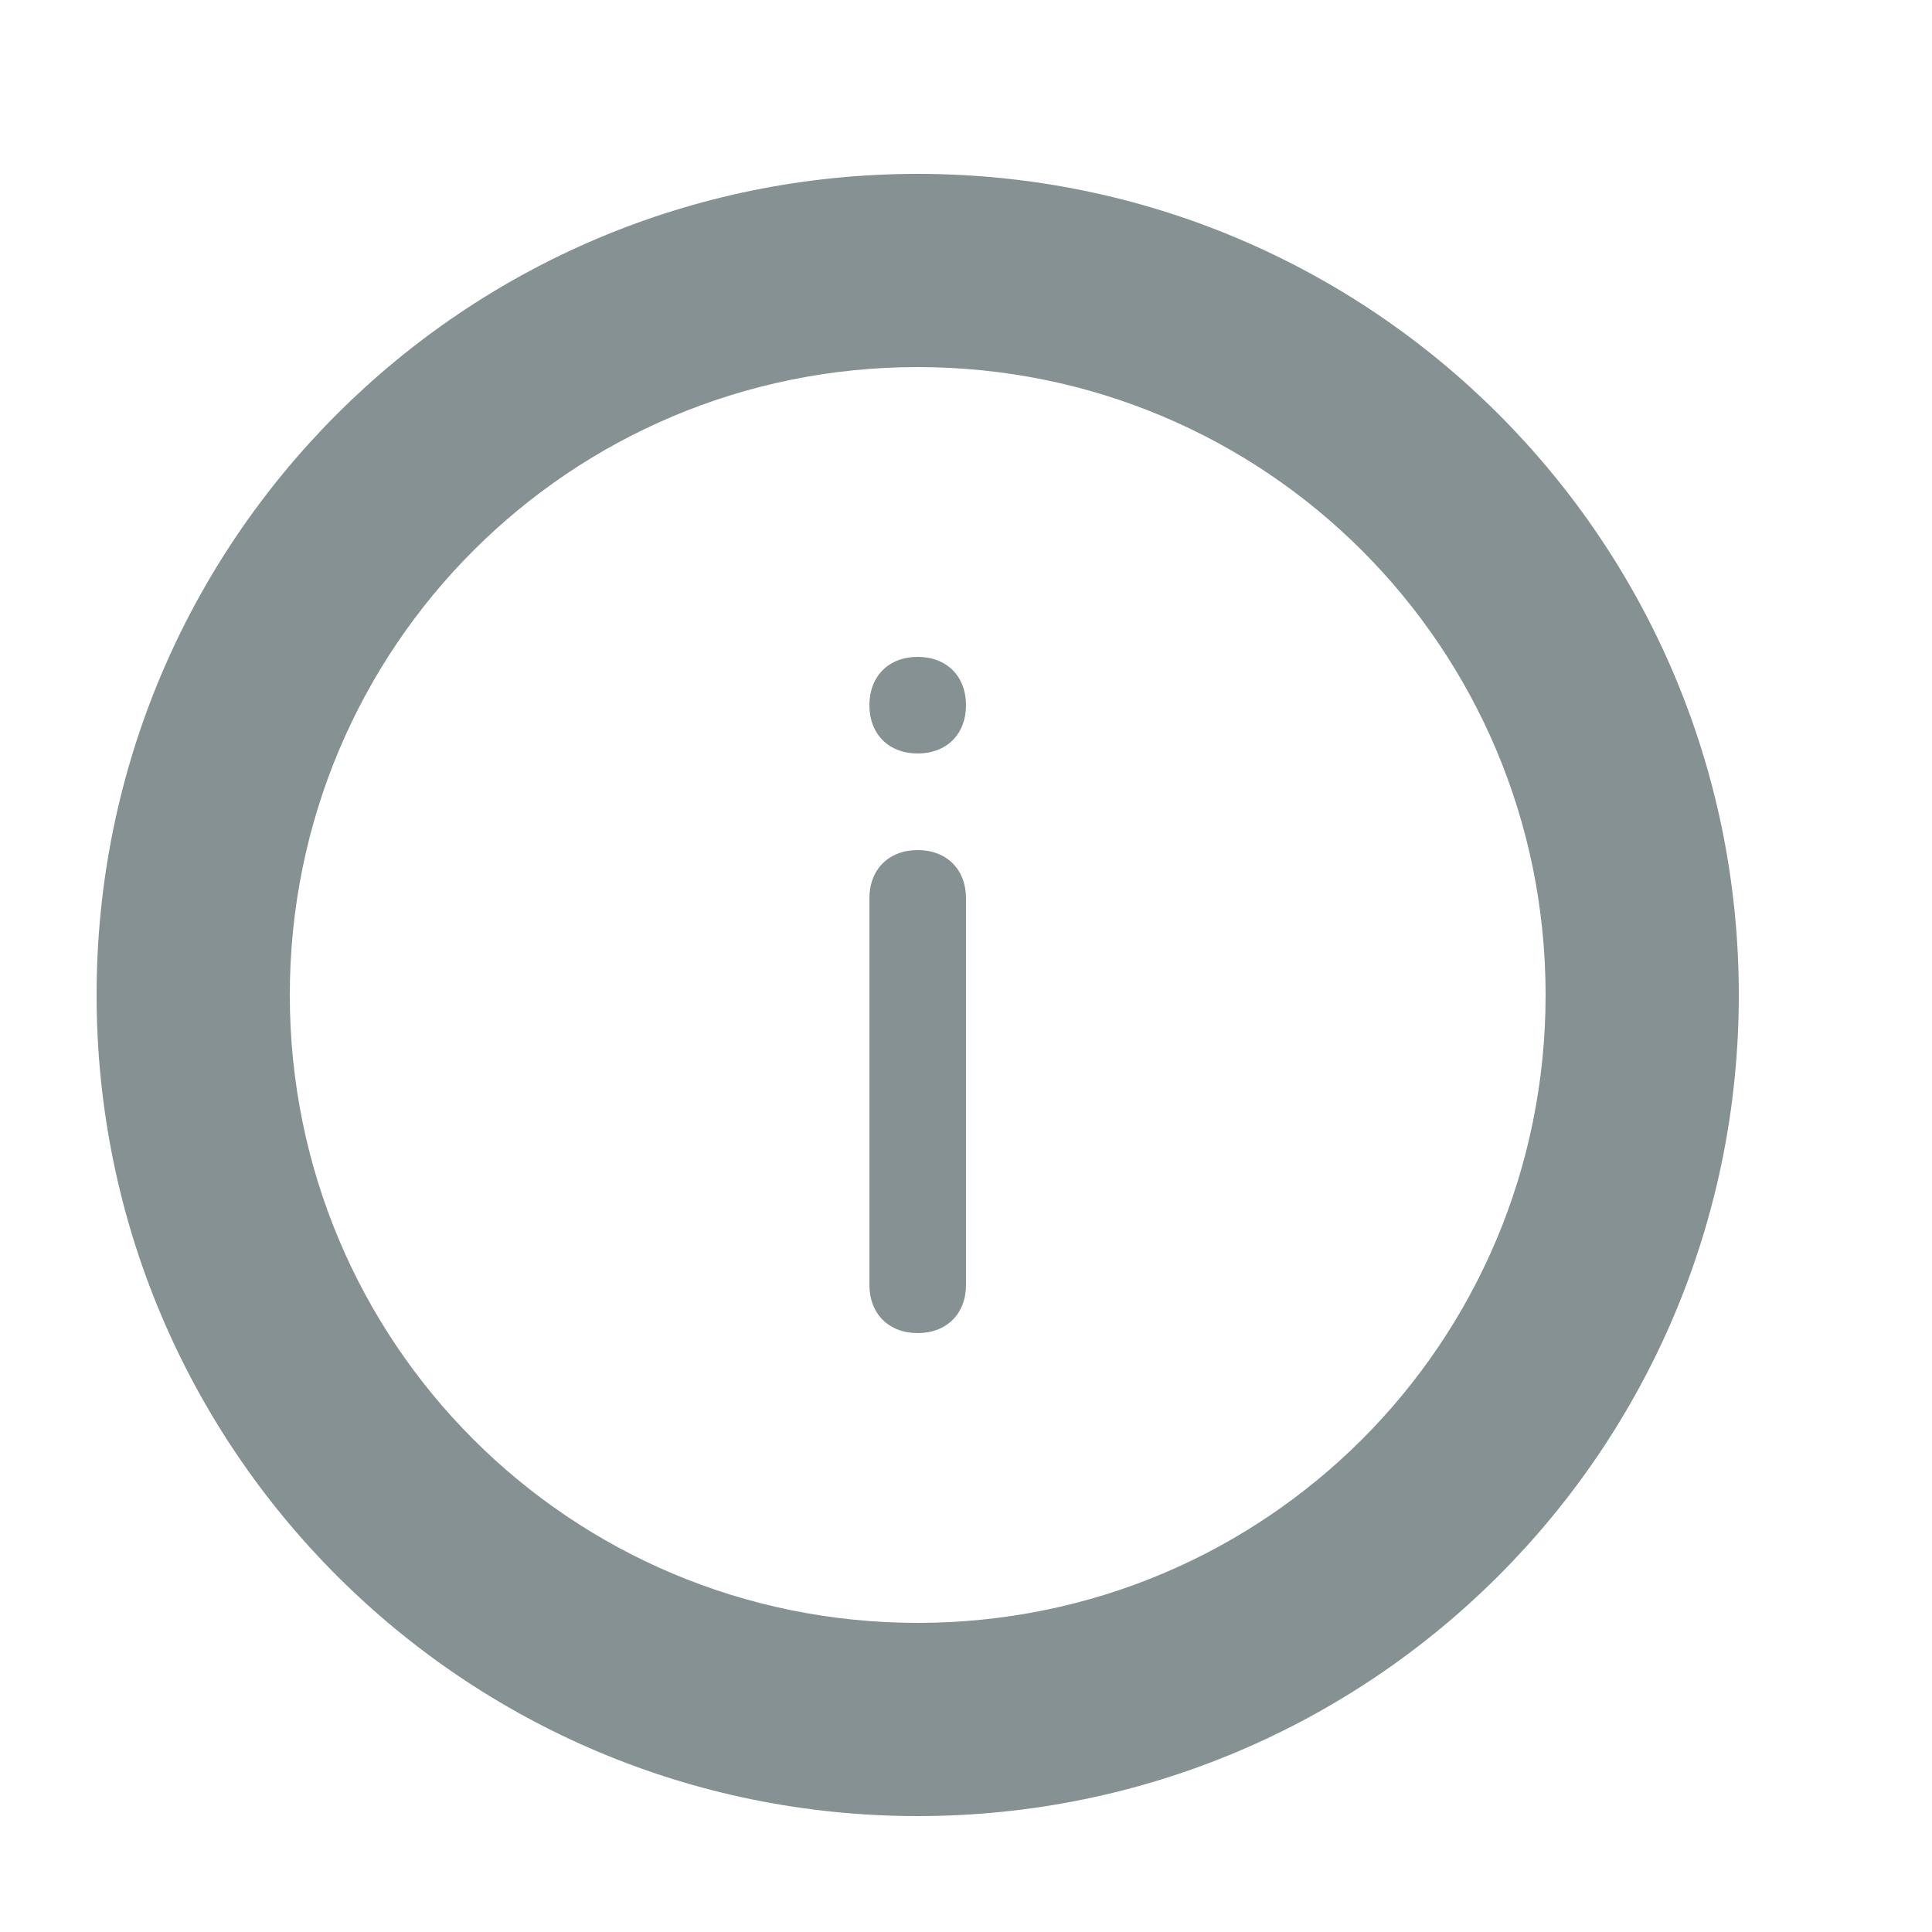
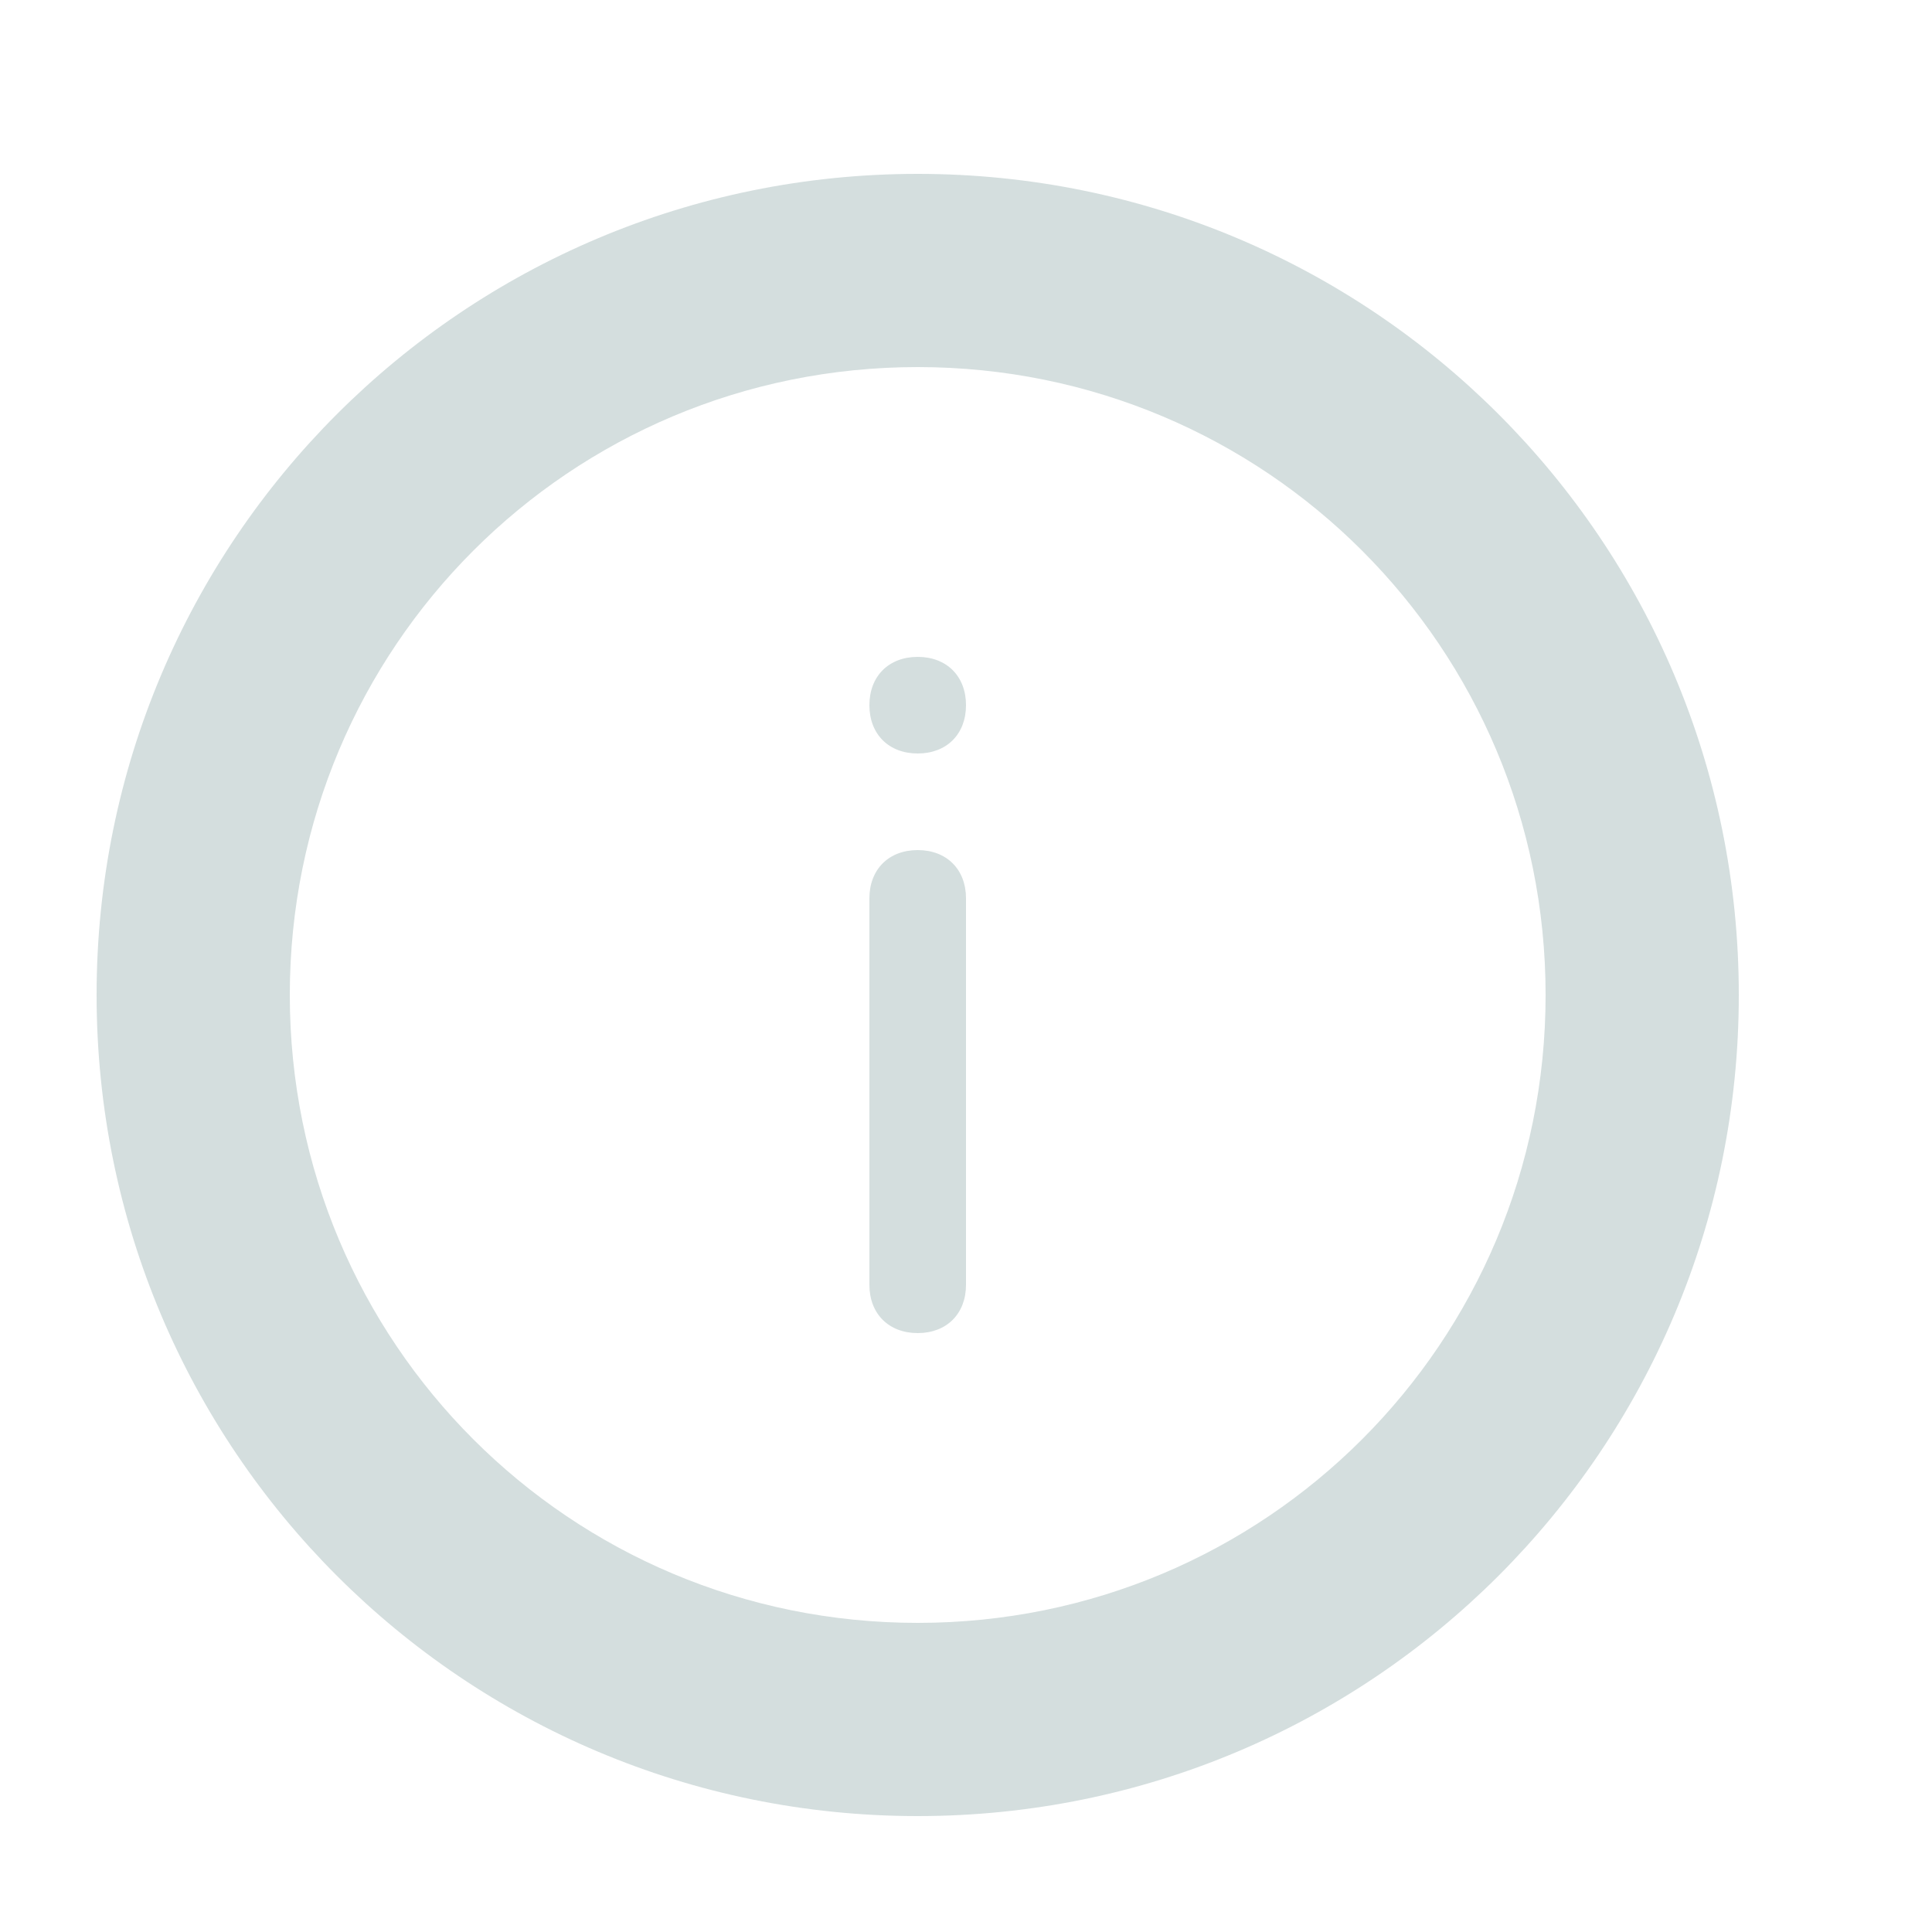
<svg xmlns="http://www.w3.org/2000/svg" version="1.1" id="Слой_1" x="0px" y="0px" viewBox="0 0 20 20" style="enable-background:new 0 0 20 20;" xml:space="preserve">
  <style type="text/css">
	.st0{fill:none;}
- 	.st1{fill:#869193;}
+ 	.st1{fill:#d4dede;}
</style>
  <rect x="0" class="st0" width="20" height="20" />
  <g>
    <g>
      <path class="st1" d="M9.5,8.8C9.2,8.8,9,9,9,9.3v4c0,0.3,0.2,0.5,0.5,0.5s0.5-0.2,0.5-0.5v-4C10,9,9.8,8.8,9.5,8.8z M9.5,1.8    C4.8,1.8,1,5.6,1,10.3s3.8,8.5,8.5,8.5S18,15,18,10.3S14.2,1.8,9.5,1.8z M9.5,16.8c-3.6,0-6.5-2.9-6.5-6.5s2.9-6.5,6.5-6.5    S16,6.7,16,10.3S13.1,16.8,9.5,16.8z M9.5,6.8C9.2,6.8,9,7,9,7.3s0.2,0.5,0.5,0.5S10,7.6,10,7.3S9.8,6.8,9.5,6.8z" />
    </g>
  </g>
</svg>
